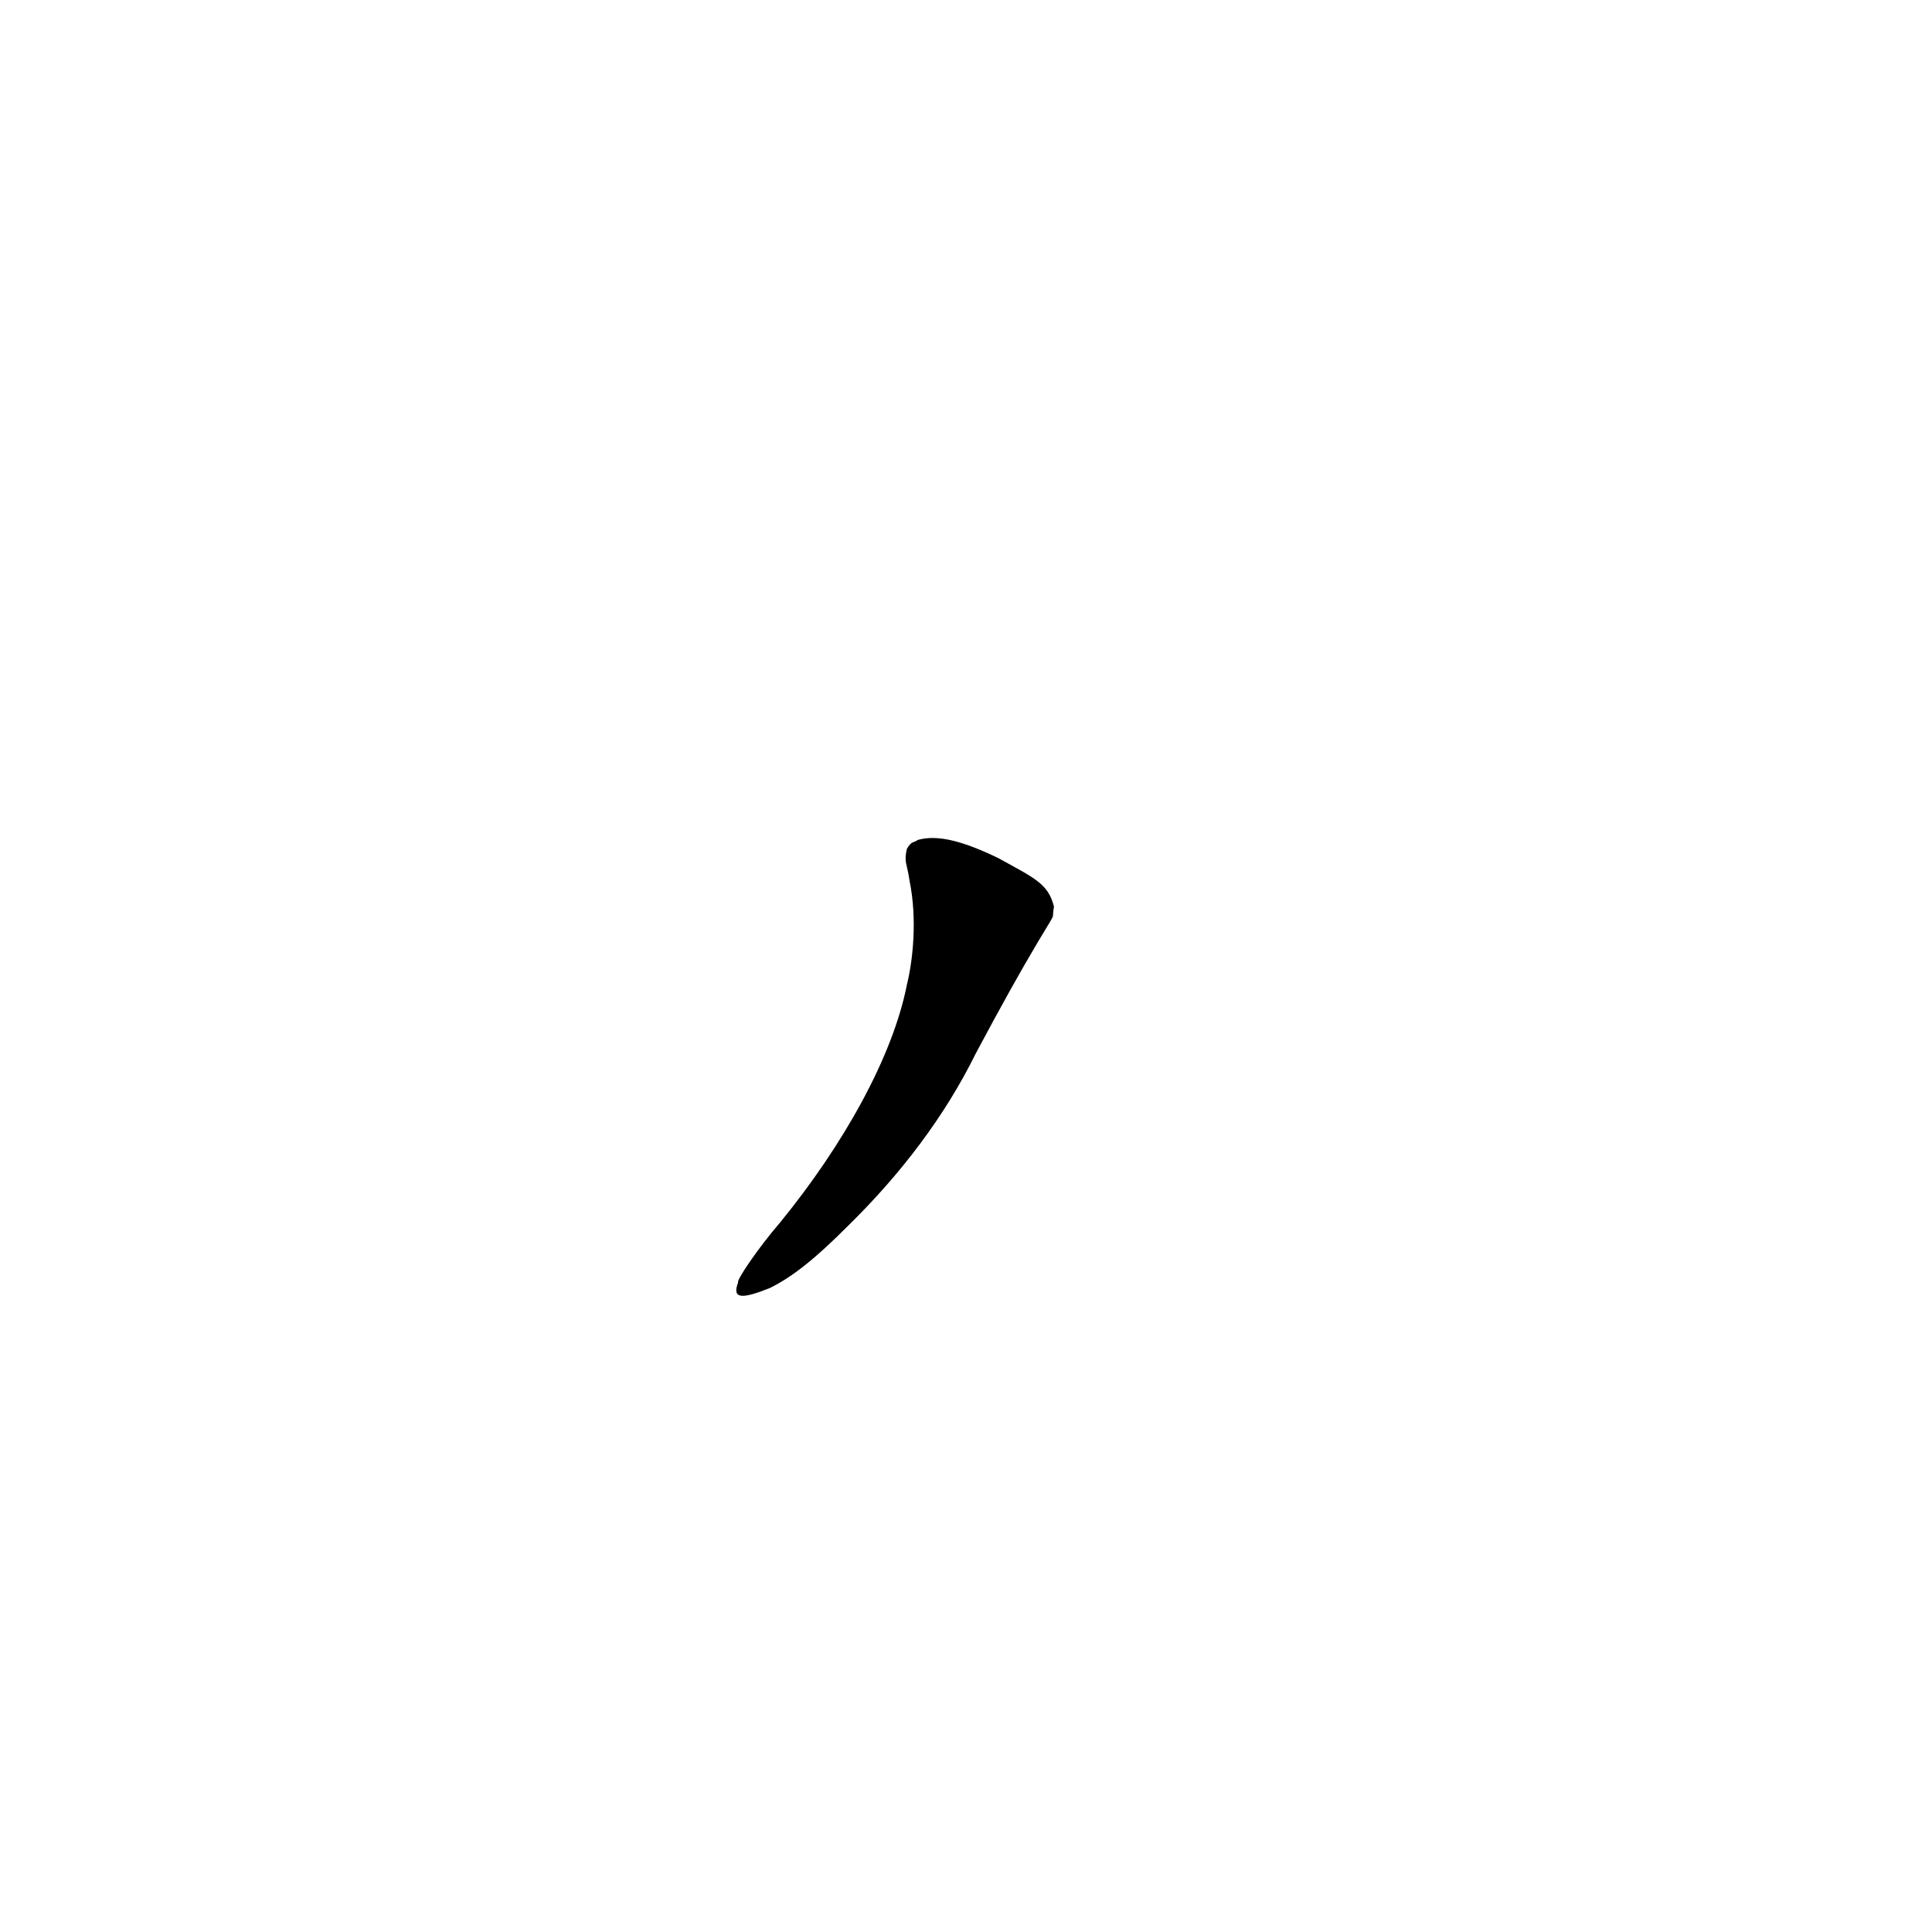
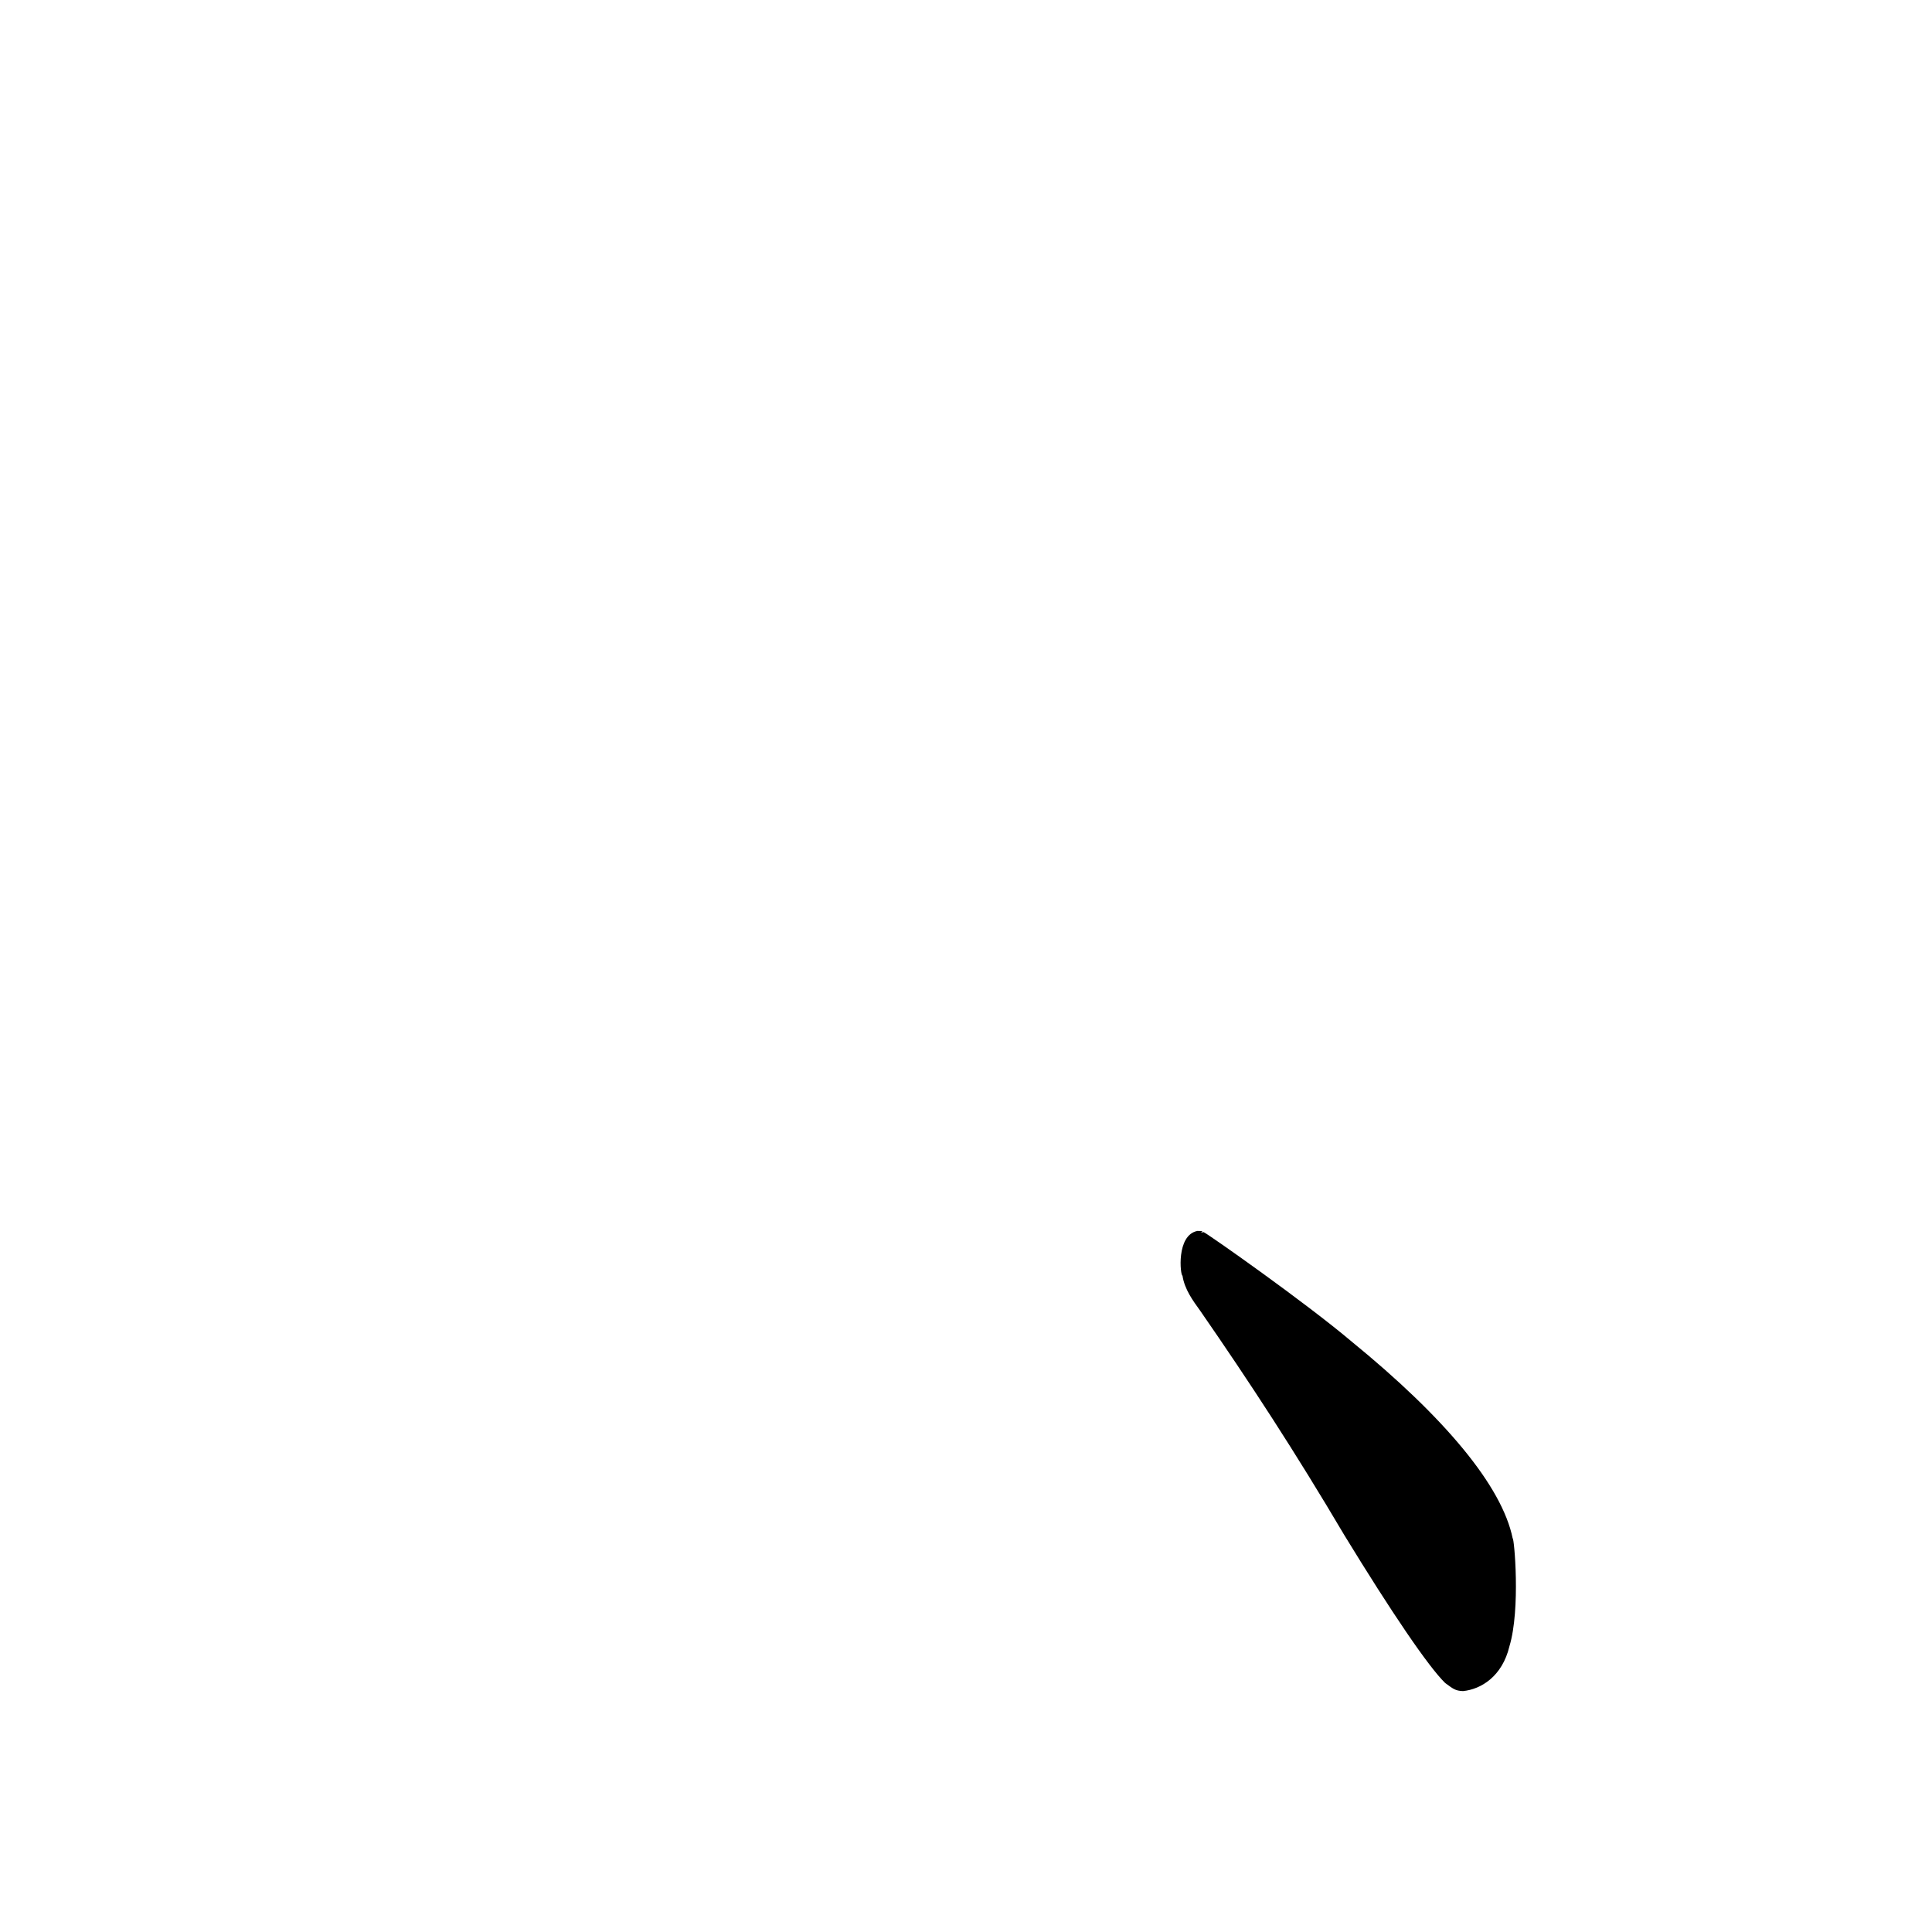
<svg xmlns="http://www.w3.org/2000/svg" height="1024" version="1.1" width="1024">
  <defs />
  <g>
-     <path d="M 486.442 445.191 C 484.203 446.89 483.175 445.5 480.632 449.989 C 479.027 457.311 480.773 457.47 482.094 466.896 C 486.264 487.437 483.809 509.23 480.639 522.091 C 473.179 559.903 447.286 606.543 413.394 648.045 C 401.848 661.417 390.083 678.797 391.217 679.742 C 387.707 688.845 393.74 688.393 408.028 682.678 C 420.166 676.701 432.236 667.01 449.592 649.595 C 477.52 622.231 500.838 591.525 517.183 558.351 C 530.325 533.738 540.227 515.874 550.133 499.215 C 560.889 481.184 557.091 488.785 558.629 480.532 C 555.565 468.303 548.314 465.423 529.04 454.77 C 511.283 446.217 497.298 442.067 486.442 445.191" fill="rgb(0, 0, 0)" opacity="1.0" stroke-width="1.0" />
+     <path d="M 634.681 652.417 C 623.264 654.597 625.603 676.196 626.738 676.108 C 627.814 683.351 632.342 689.482 636.051 694.605 C 662.456 732.742 686.488 769.589 712.529 813.667 C 737.745 854.931 757.192 883.497 765.956 892.011 C 769.992 894.929 771.222 896.192 775.435 896.313 C 784.96 895.362 796.22 888.566 800.033 872.554 C 806.018 852.791 802.517 814.766 801.754 815.395 C 796.106 787.66 765.768 751.343 716.593 711.215 C 691.969 690.369 640.877 654.471 637.987 653.058 C 633.409 653.899 640.788 652.371 634.681 652.417" fill="rgb(0, 0, 0)" opacity="0.999" stroke-width="1.0" />
  </g>
</svg>
